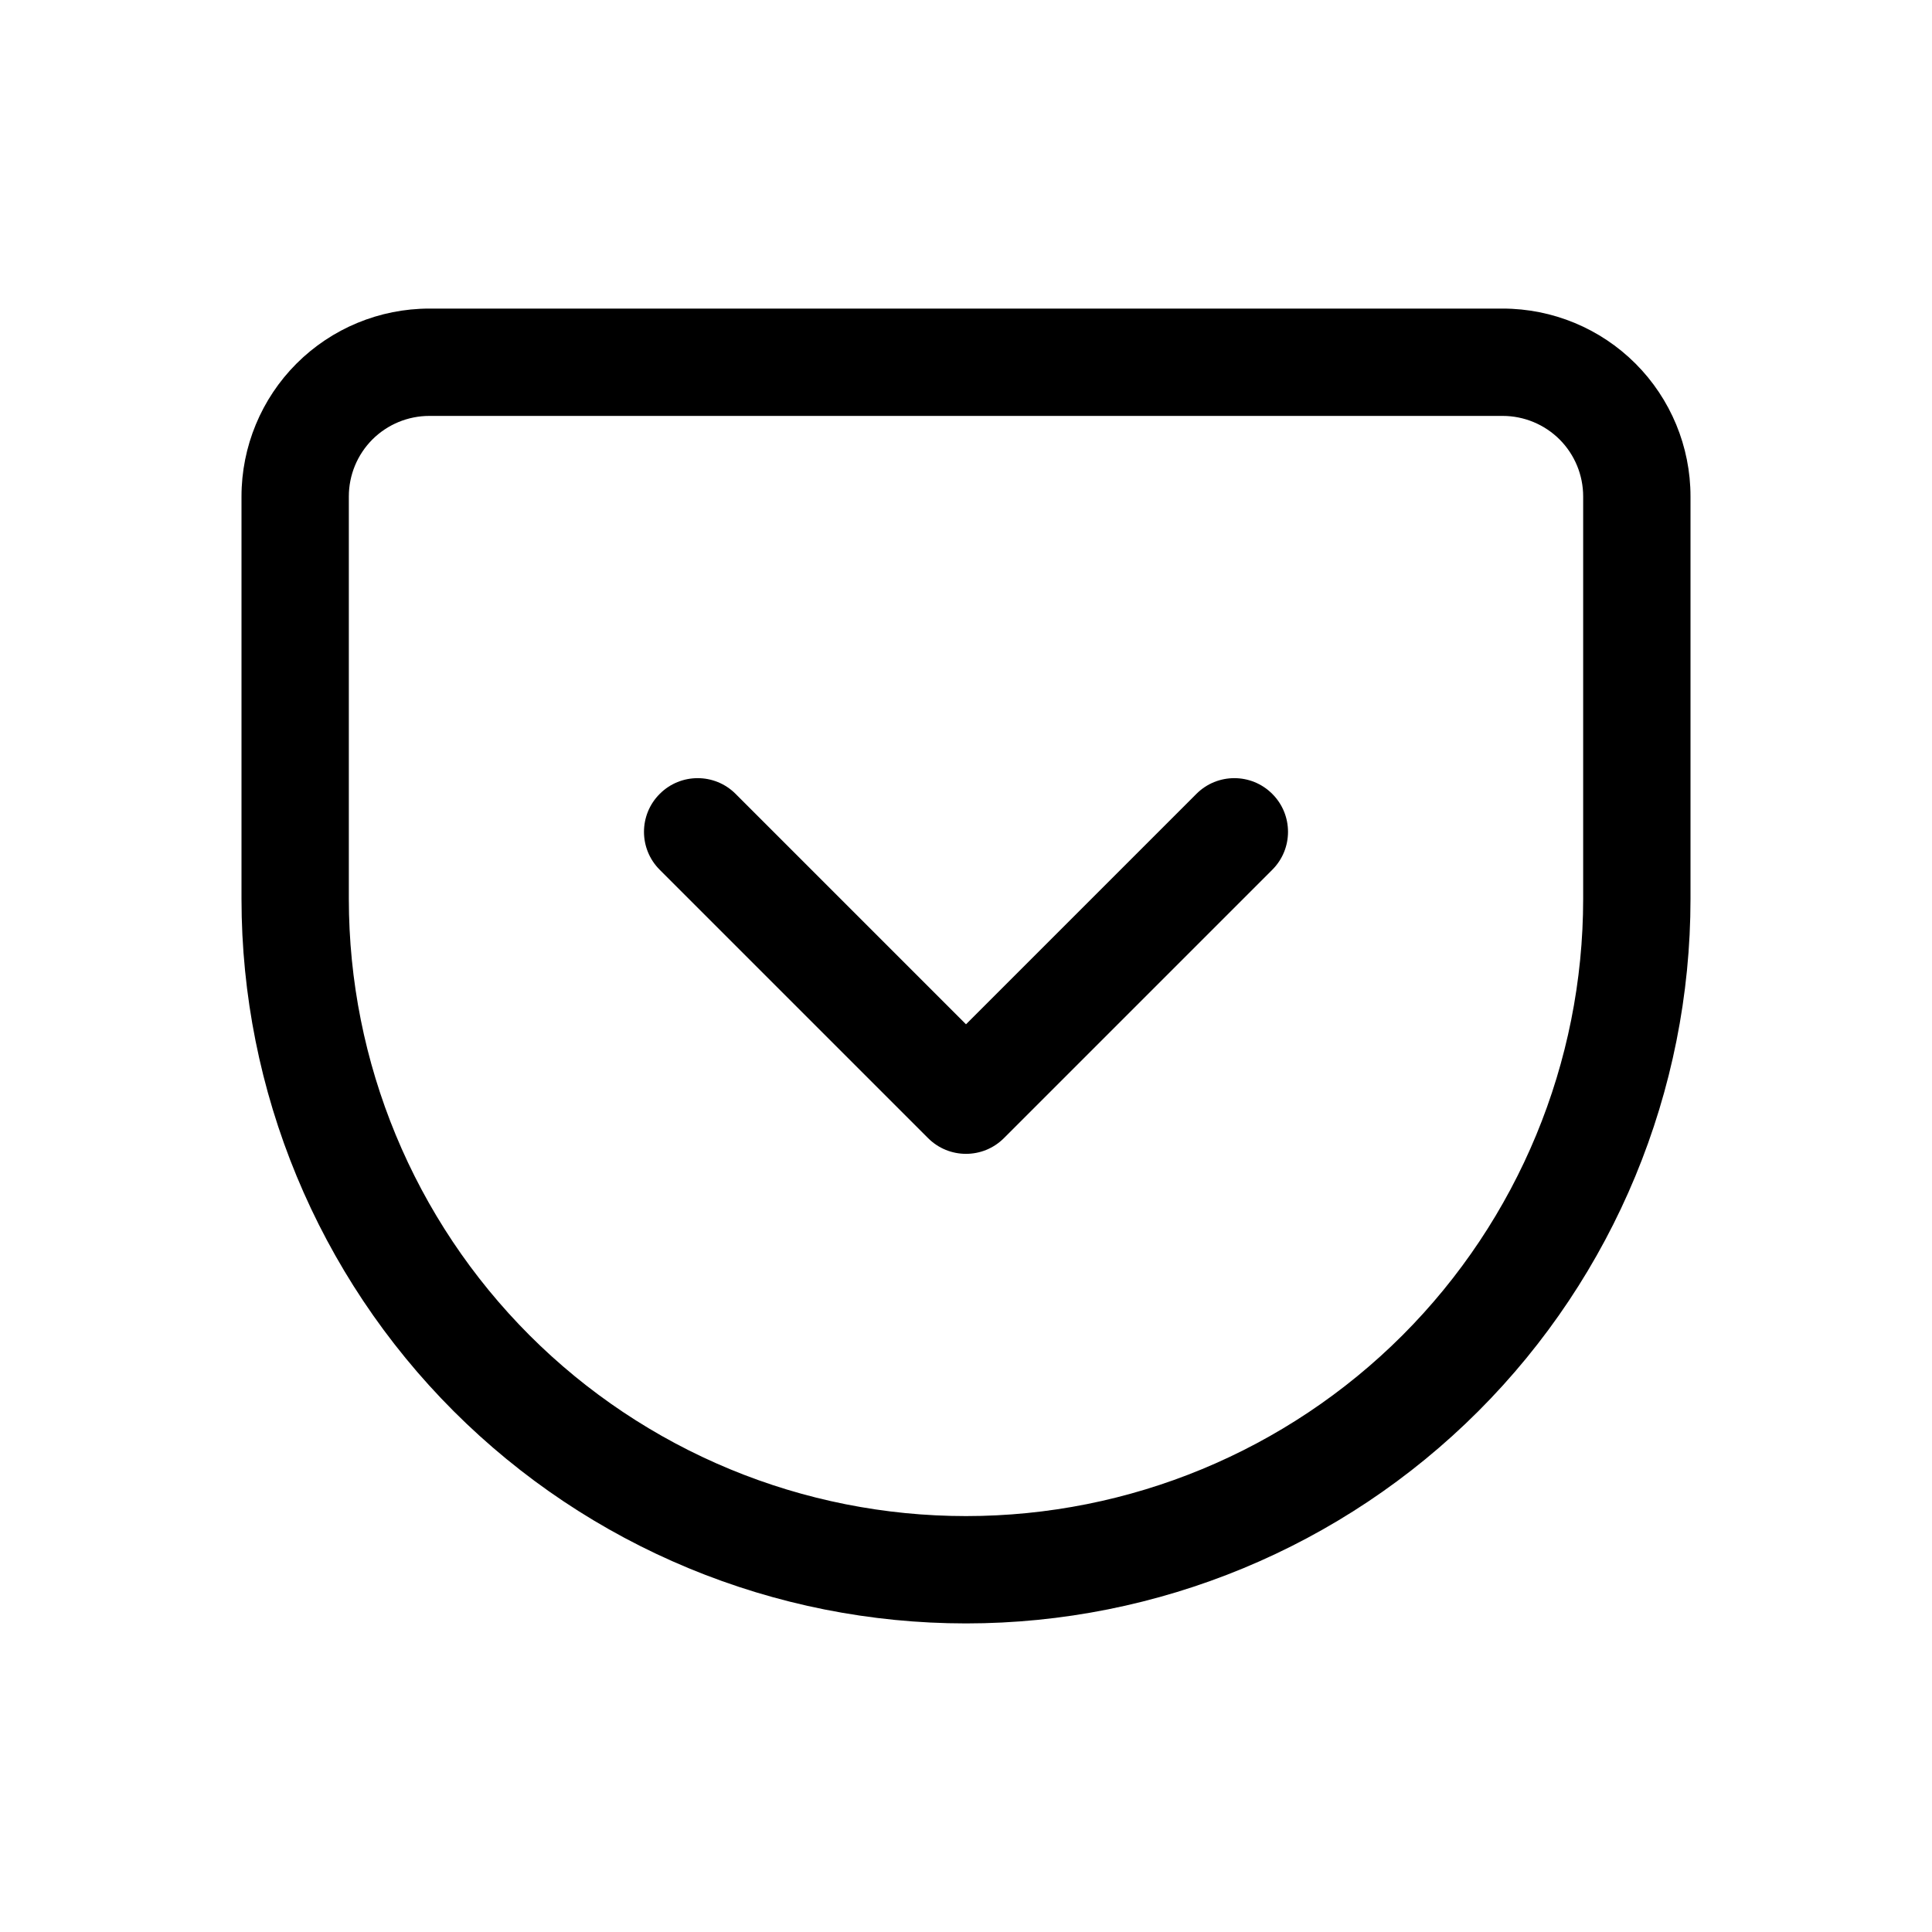
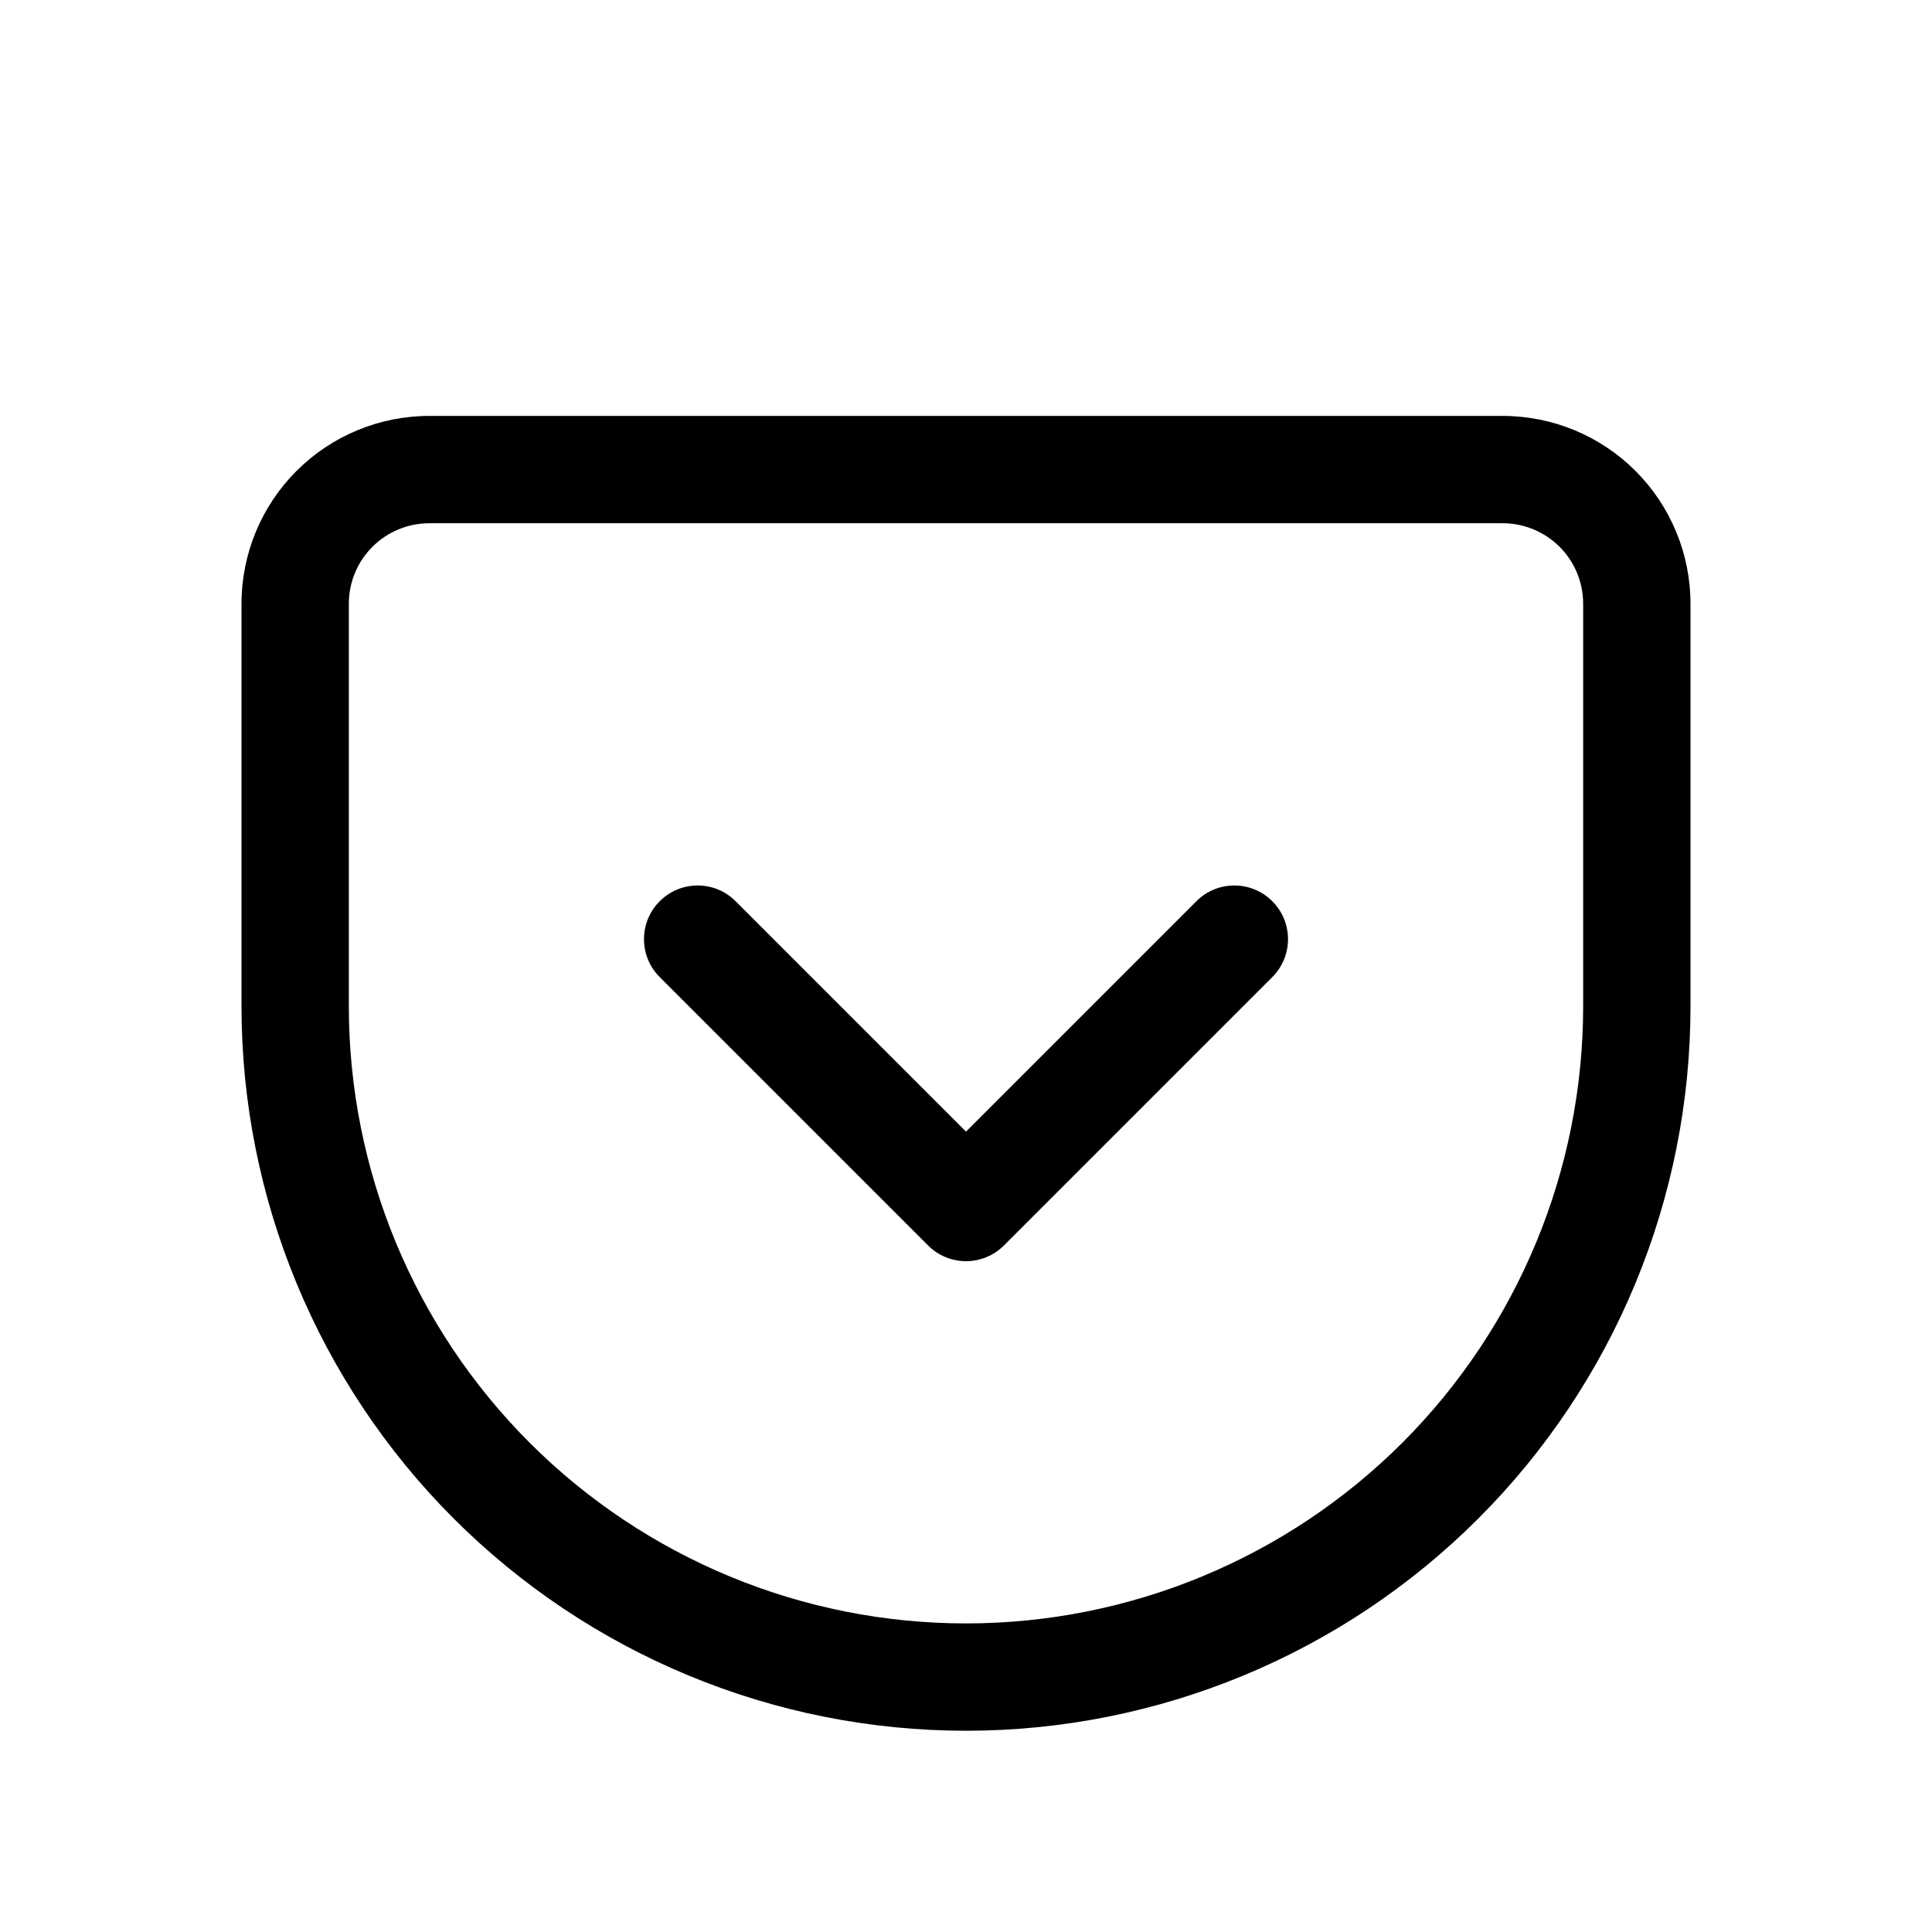
- <svg xmlns="http://www.w3.org/2000/svg" width="36" height="36" viewBox="0 -2 36 34" fill="none">
+ <svg xmlns="http://www.w3.org/2000/svg" width="36" height="36" viewBox="0 -4 36 34" fill="none">
  <path fill-rule="evenodd" clip-rule="evenodd" d="M8 4.75C7.602 4.75 7.221 4.908 6.939 5.189C6.658 5.471 6.5 5.852 6.5 6.25V13.75C6.5 16.8 7.712 19.725 9.868 21.882C10.936 22.95 12.204 23.797 13.599 24.375C14.994 24.953 16.49 25.25 18 25.25C21.05 25.25 23.975 24.038 26.132 21.882C28.288 19.725 29.5 16.8 29.5 13.75V6.25C29.5 5.852 29.342 5.471 29.061 5.189C28.779 4.908 28.398 4.75 28 4.75H8ZM5.525 3.775C6.181 3.119 7.072 2.75 8 2.75H28C28.928 2.75 29.819 3.119 30.475 3.775C31.131 4.431 31.5 5.322 31.5 6.25V13.75C31.5 17.33 30.078 20.764 27.546 23.296C25.014 25.828 21.58 27.25 18 27.25C16.227 27.25 14.472 26.901 12.834 26.222C11.196 25.544 9.708 24.549 8.454 23.296C5.922 20.764 4.5 17.33 4.5 13.75V6.25C4.5 5.322 4.869 4.431 5.525 3.775Z" fill="currentColor" />
  <path fill-rule="evenodd" clip-rule="evenodd" d="M12.293 11.793C12.683 11.402 13.317 11.402 13.707 11.793L18 16.086L22.293 11.793C22.683 11.402 23.317 11.402 23.707 11.793C24.098 12.183 24.098 12.817 23.707 13.207L18.707 18.207C18.317 18.598 17.683 18.598 17.293 18.207L12.293 13.207C11.902 12.817 11.902 12.183 12.293 11.793Z" fill="currentColor" />
</svg>
